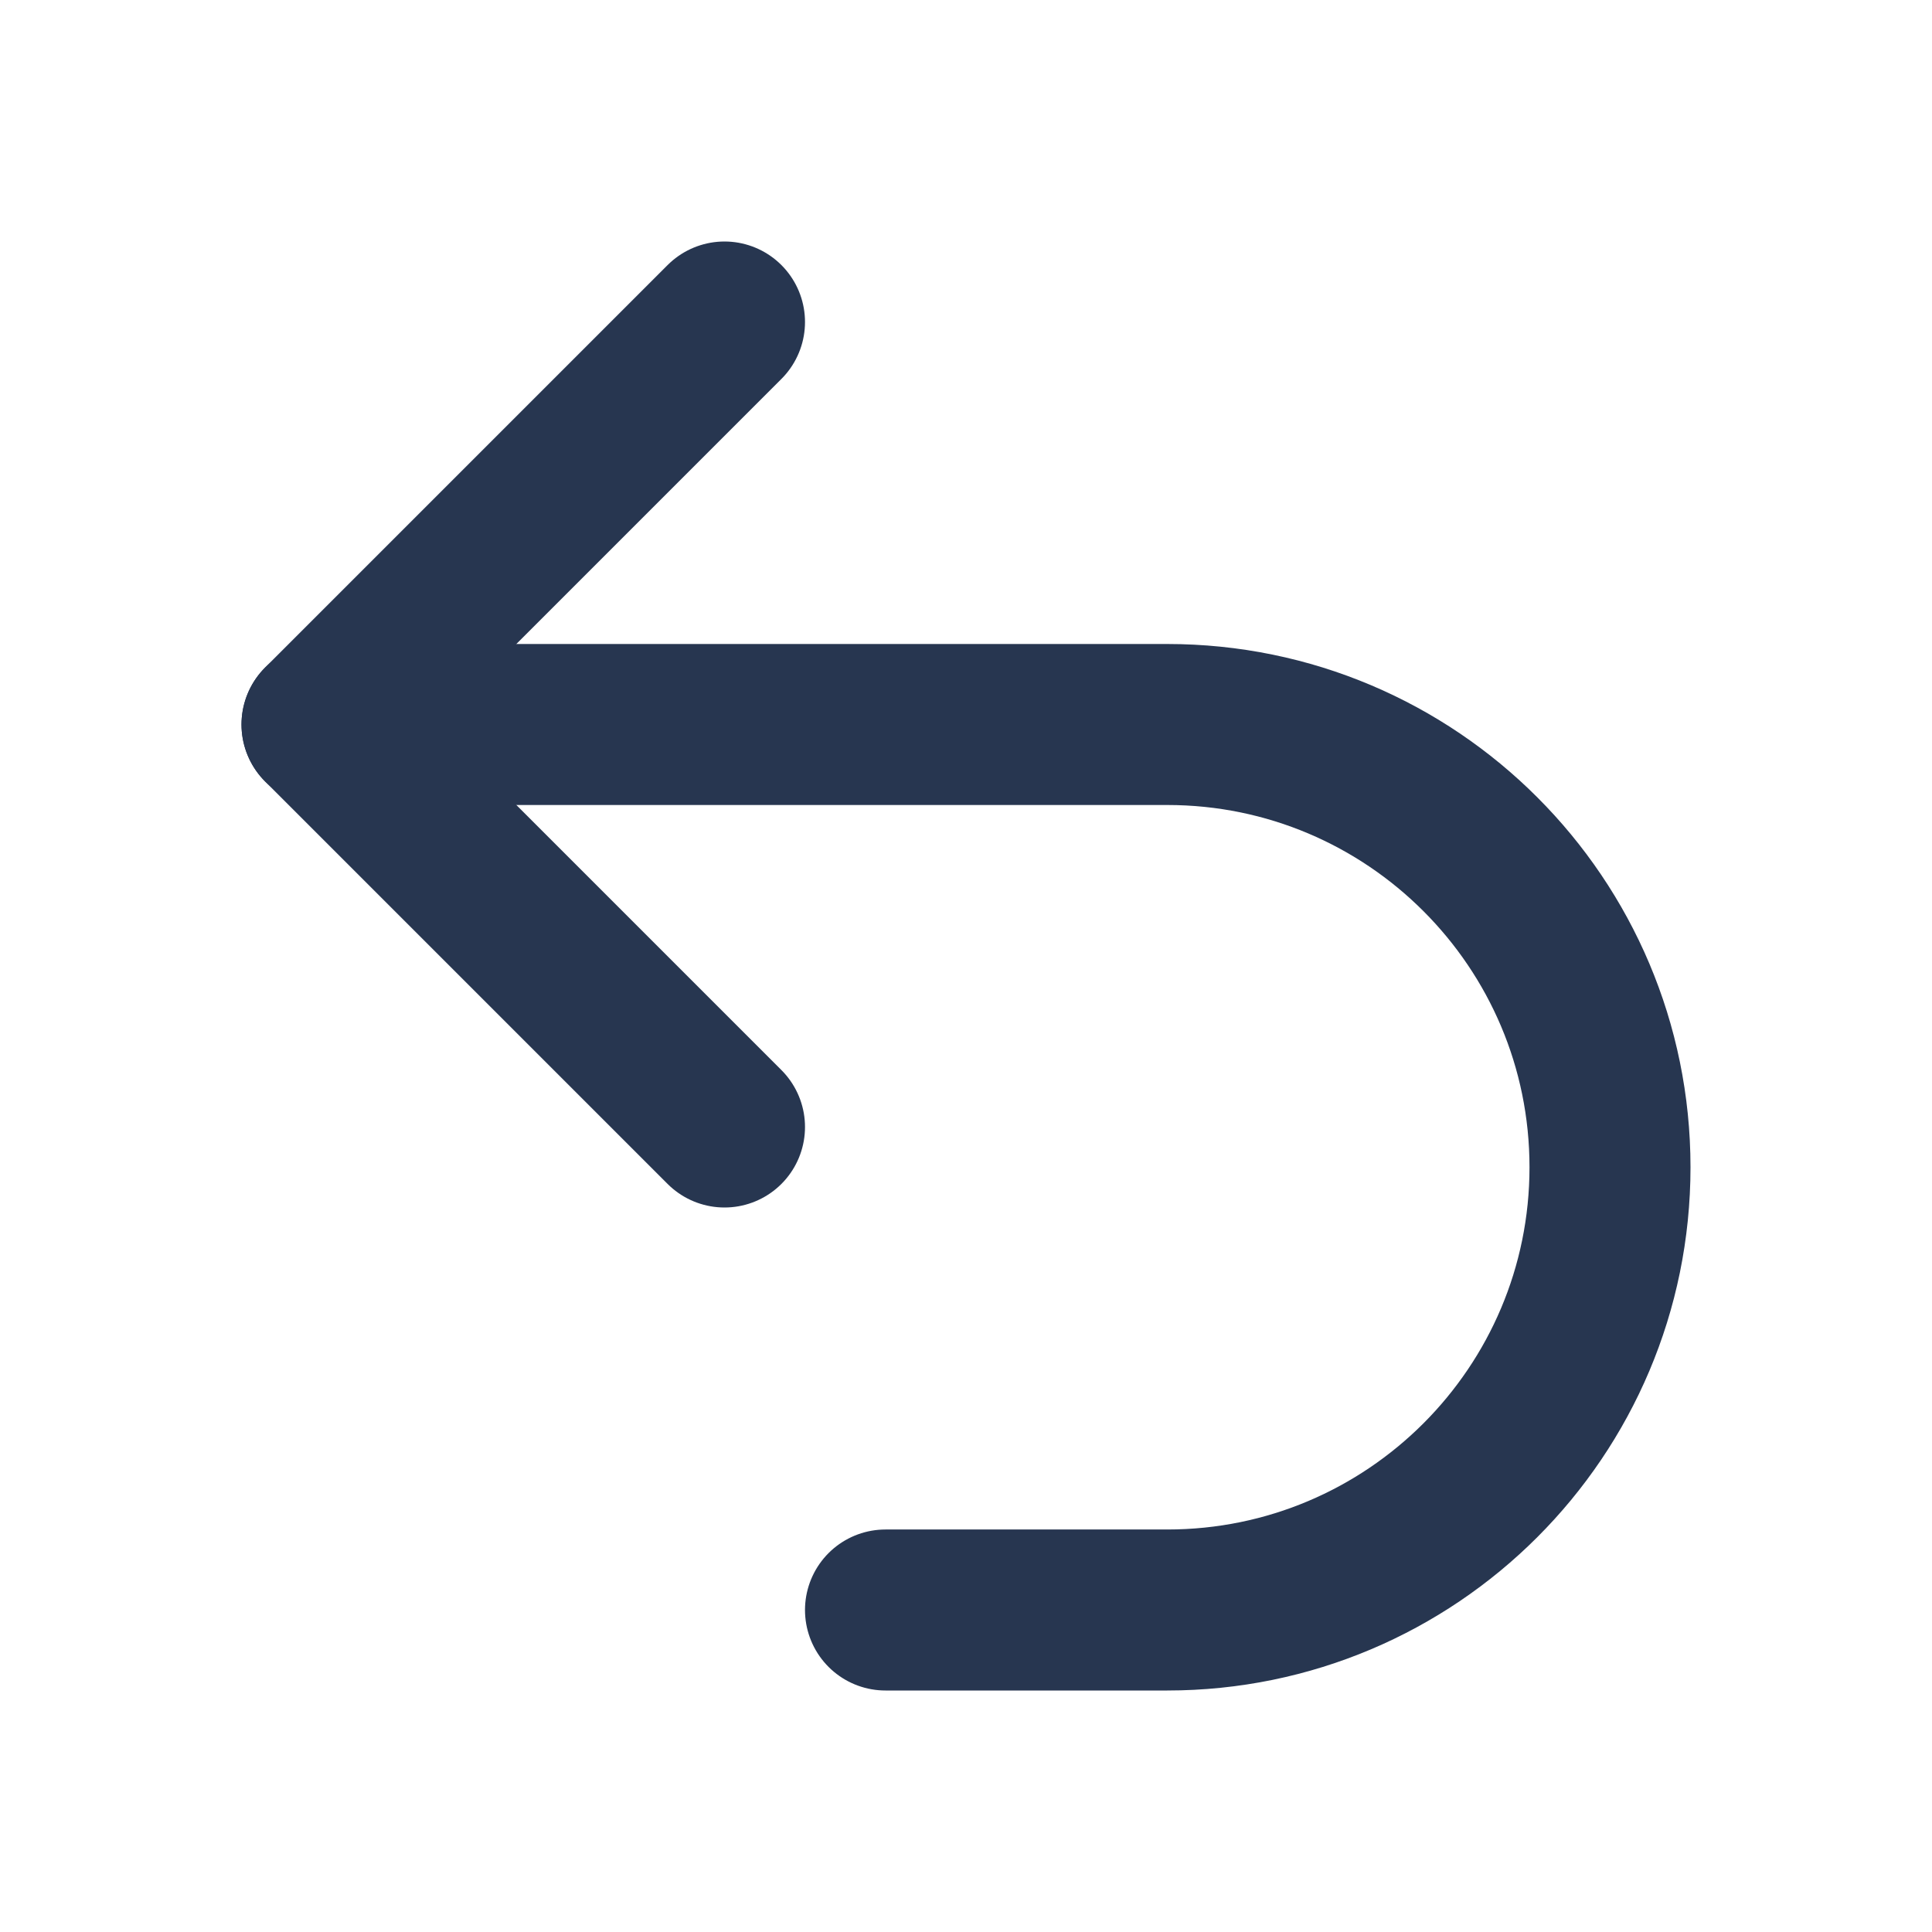
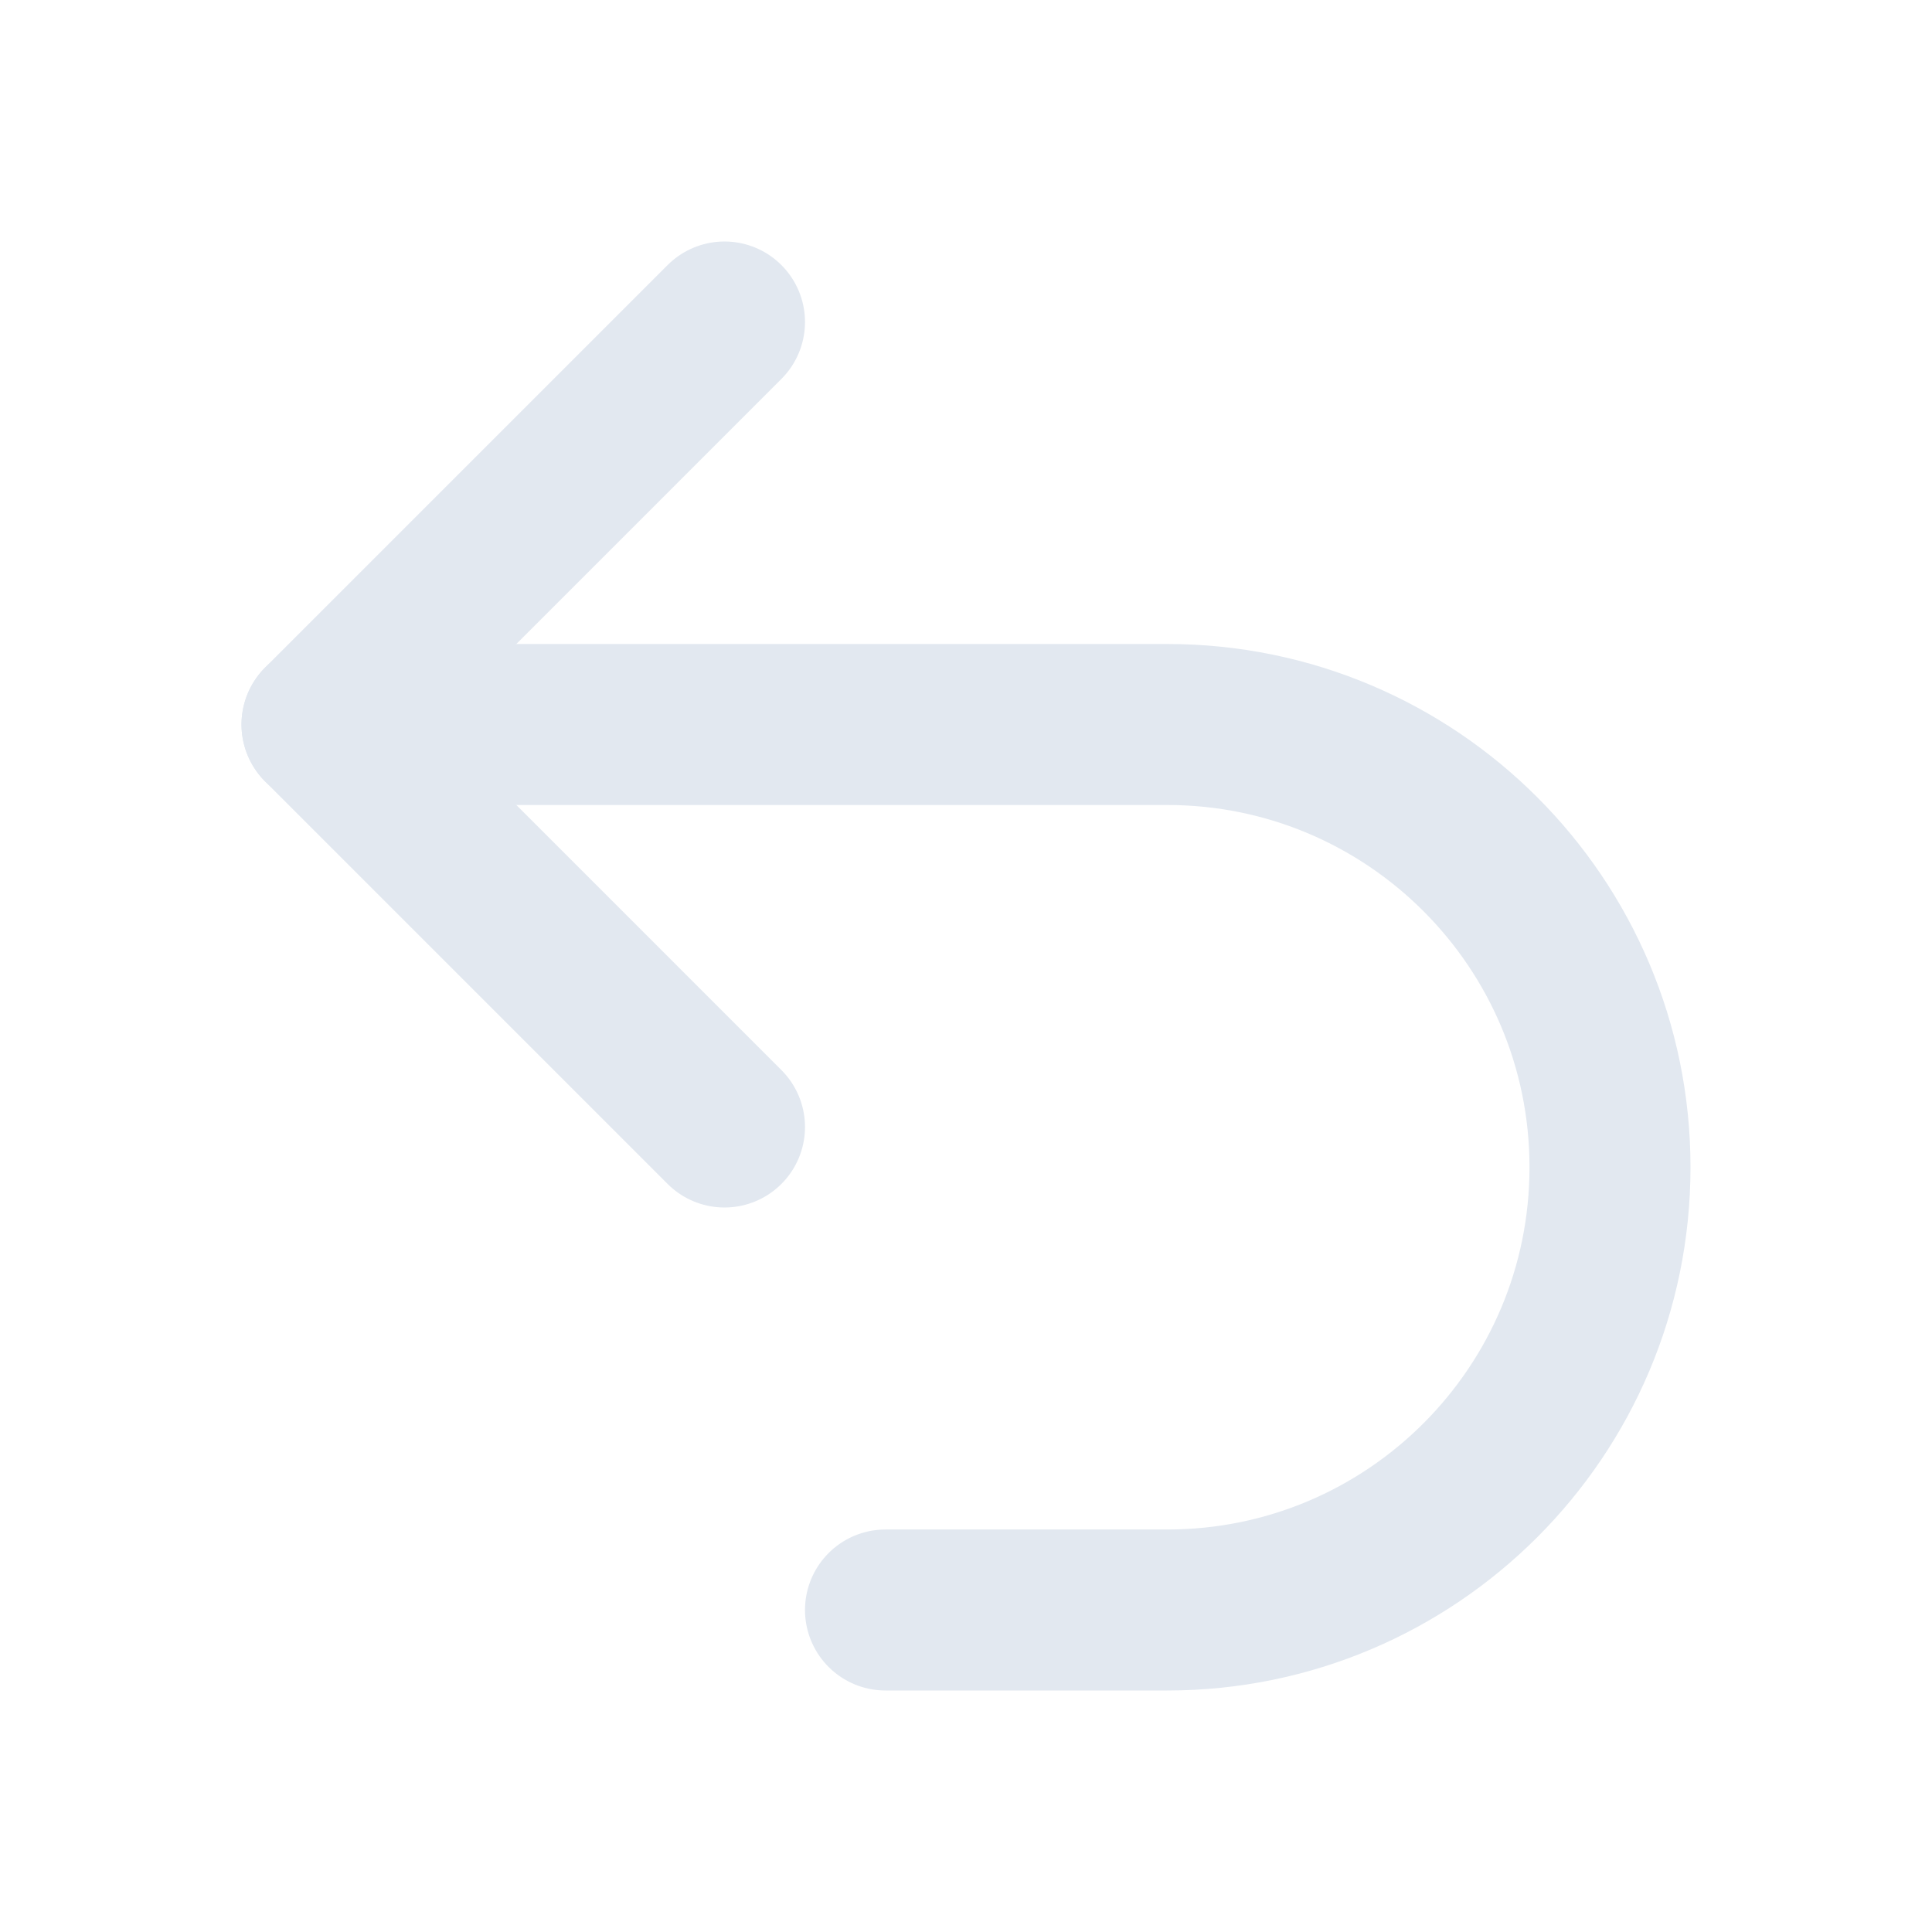
- <svg xmlns="http://www.w3.org/2000/svg" width="24" height="24" viewBox="0 0 24 24" fill="none" stroke="#273650" stroke-width="2" stroke-linecap="round" stroke-linejoin="round">
+ <svg xmlns="http://www.w3.org/2000/svg" width="24" height="24" viewBox="0 0 24 24" fill="none" stroke="#e2e8f0" stroke-width="2" stroke-linecap="round" stroke-linejoin="round">
  <path d="M9 14 4 9l5-5" />
  <path d="M4 9h10.5a5.5 5.5 0 0 1 5.5 5.5a5.5 5.5 0 0 1-5.5 5.5H11" />
</svg>
